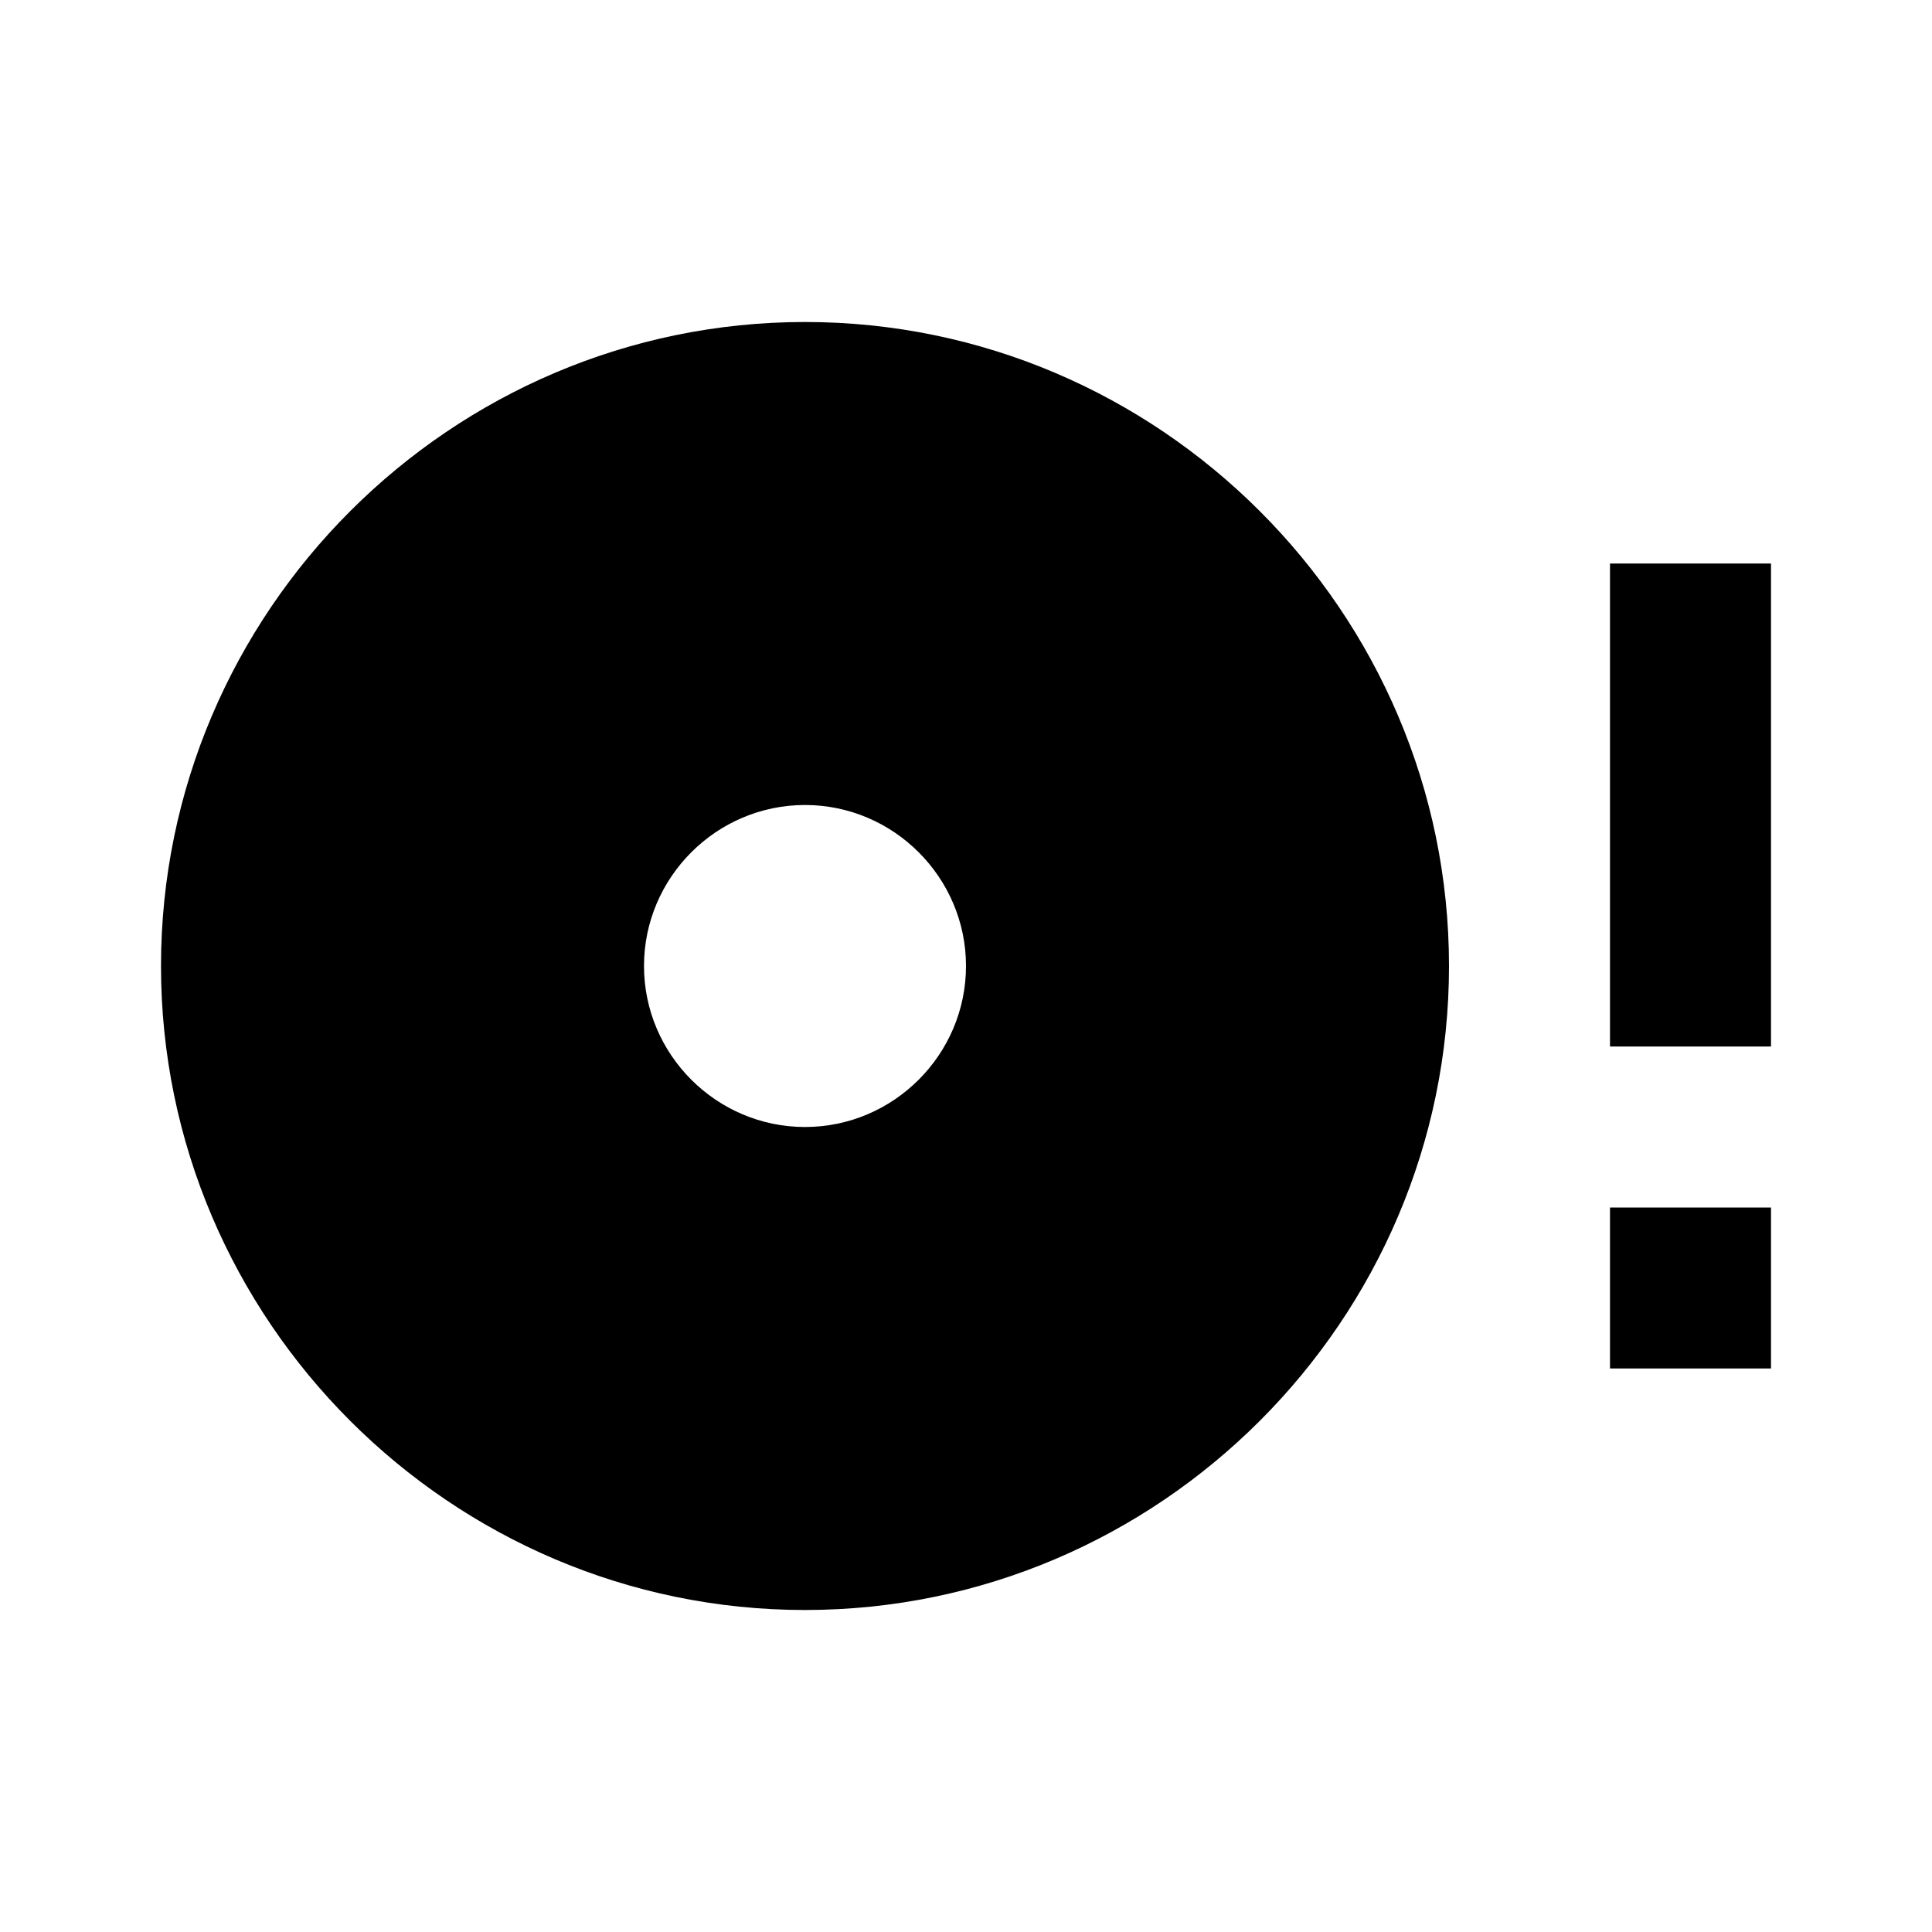
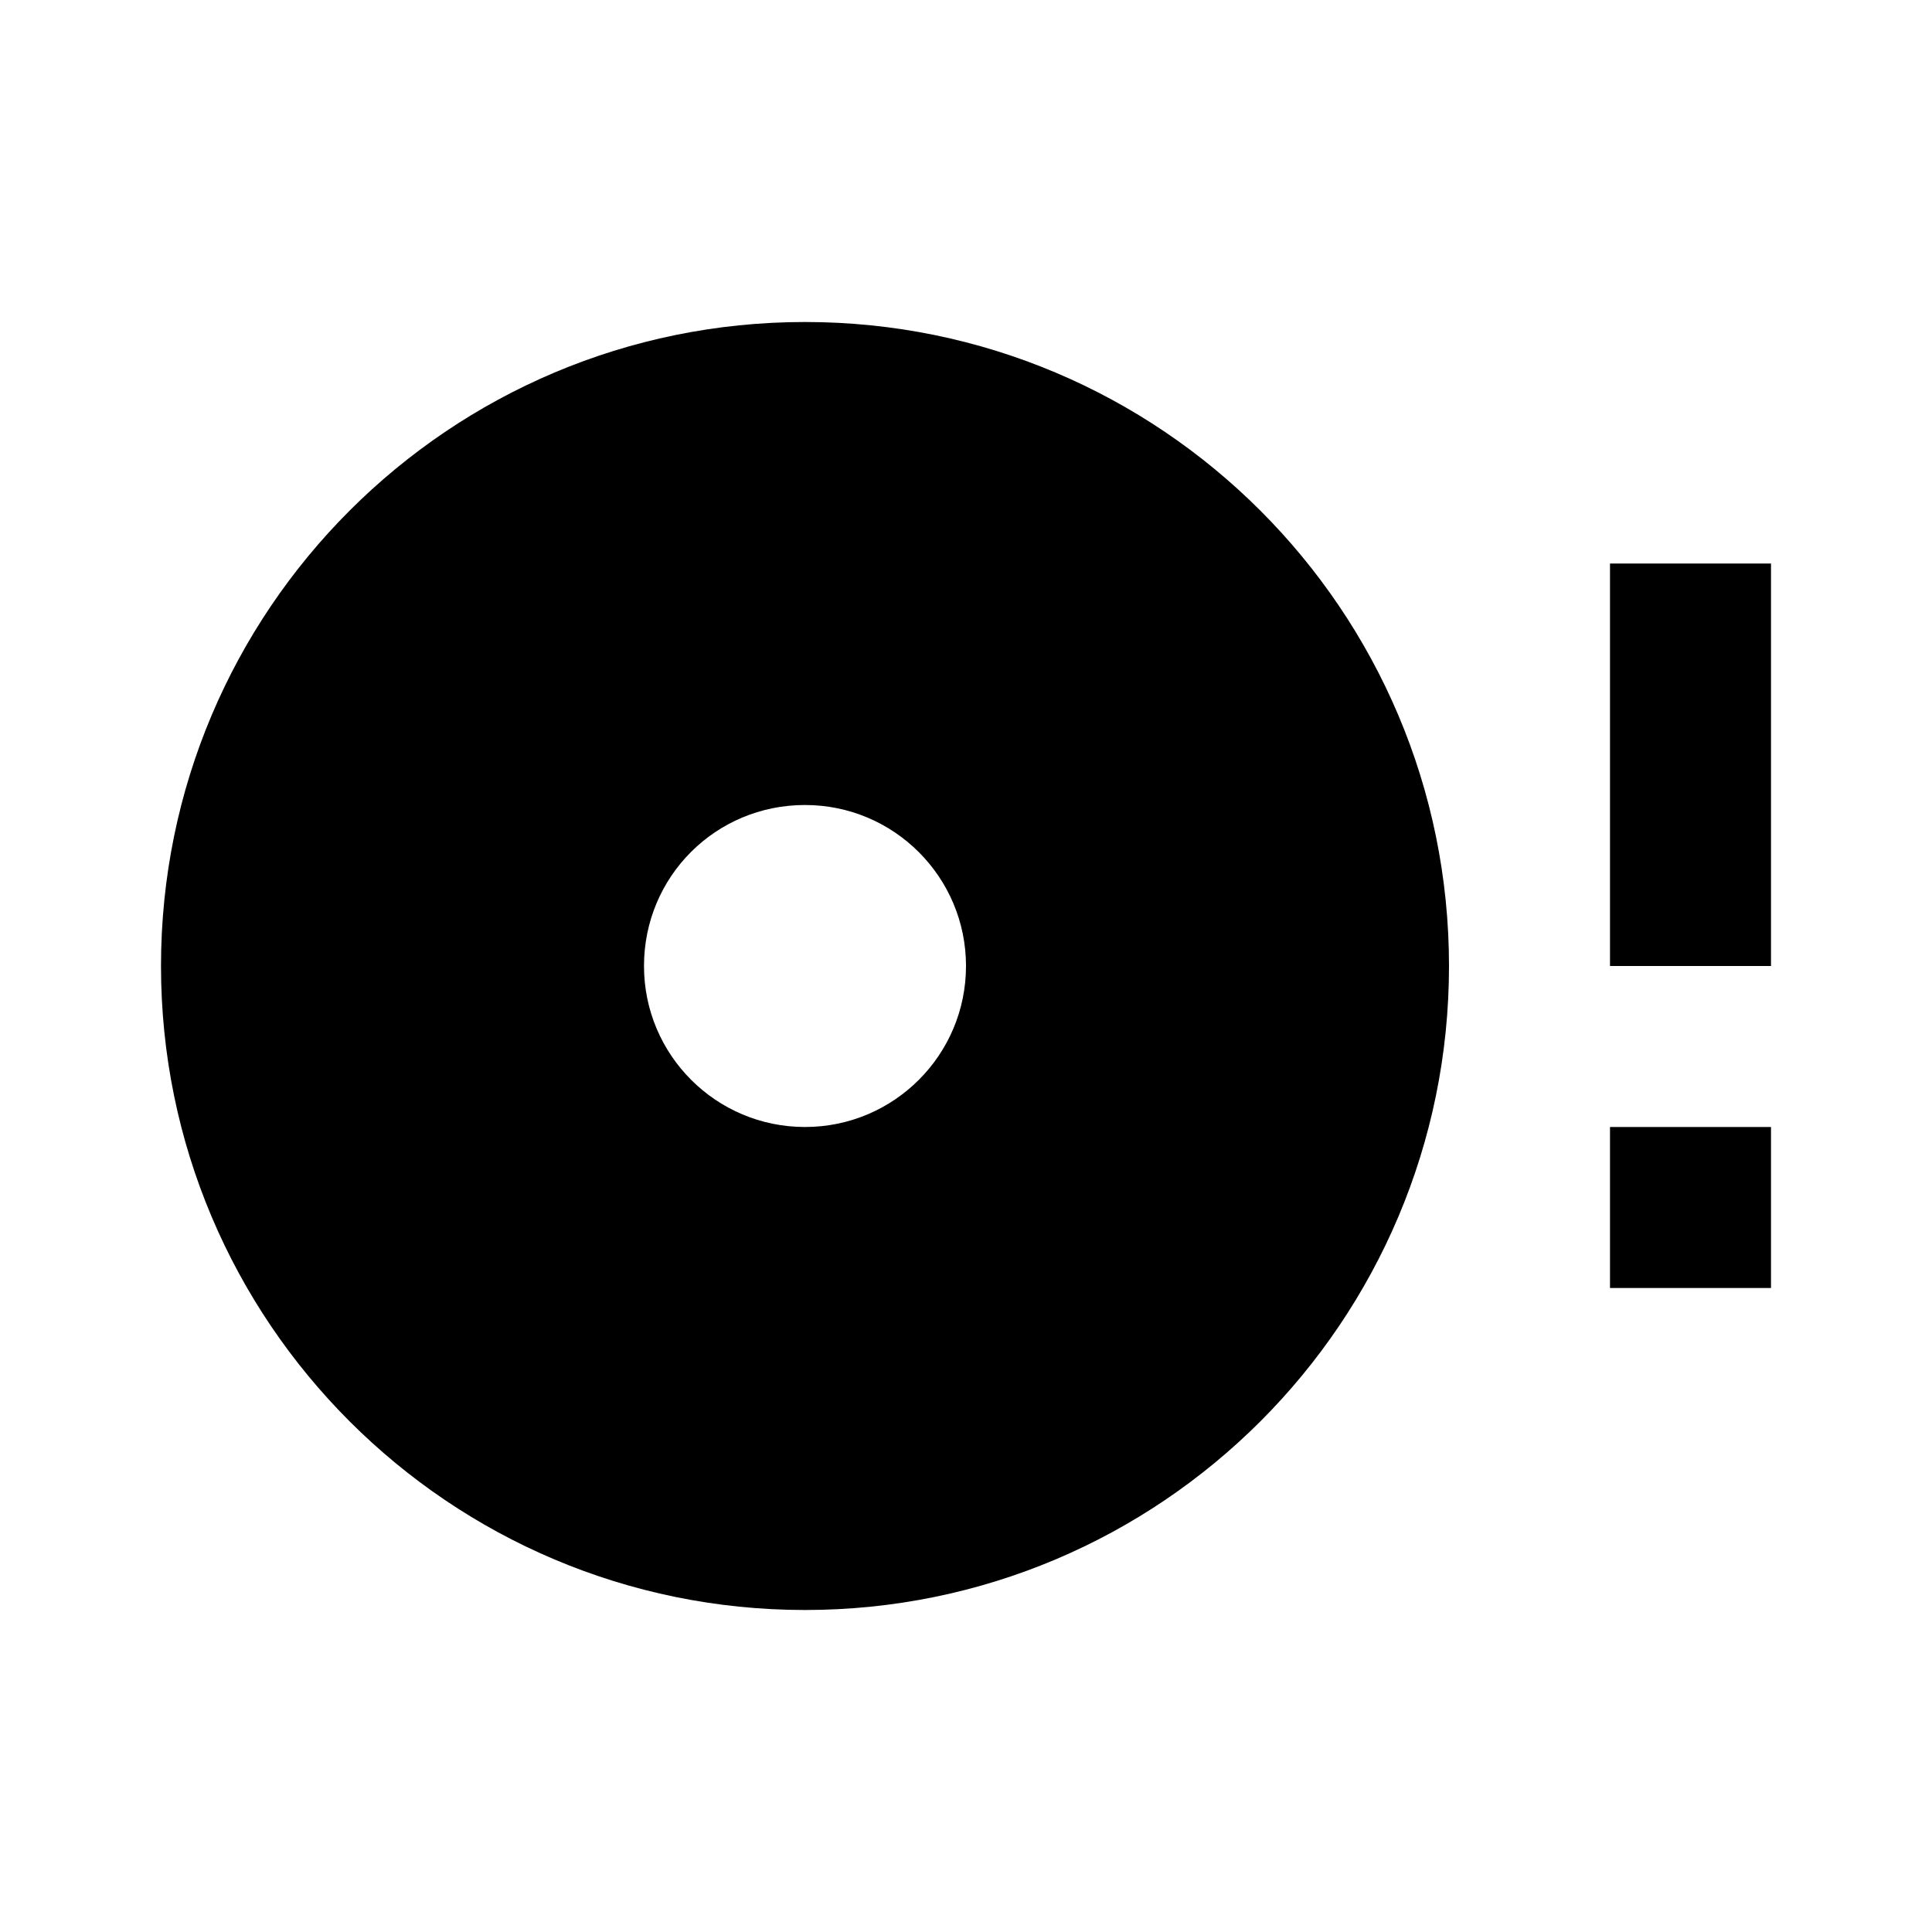
<svg xmlns="http://www.w3.org/2000/svg" viewBox="0 0 24 24">
-   <path d="M10 14c-1.1 0-2-.9-2-2s.9-2 2-2 2 .9 2 2-.9 2-2 2m0-10c-4.4 0-8 3.6-8 8s3.6 8 8 8 8-3.6 8-8-3.6-8-8-8m10 9h2V7h-2m0 10h2v-2h-2v2z" />
+   <path d="M10 14a2 2 0 01-2-2c0-1.11.89-2 2-2a2 2 0 012 2 2 2 0 01-2 2m0-10a8 8 0 00-8 8 8 8 0 008 8 8 8 0 008-8 8 8 0 00-8-8m10 8h2V7h-2m0 9h2v-2h-2v2z" />
</svg>
